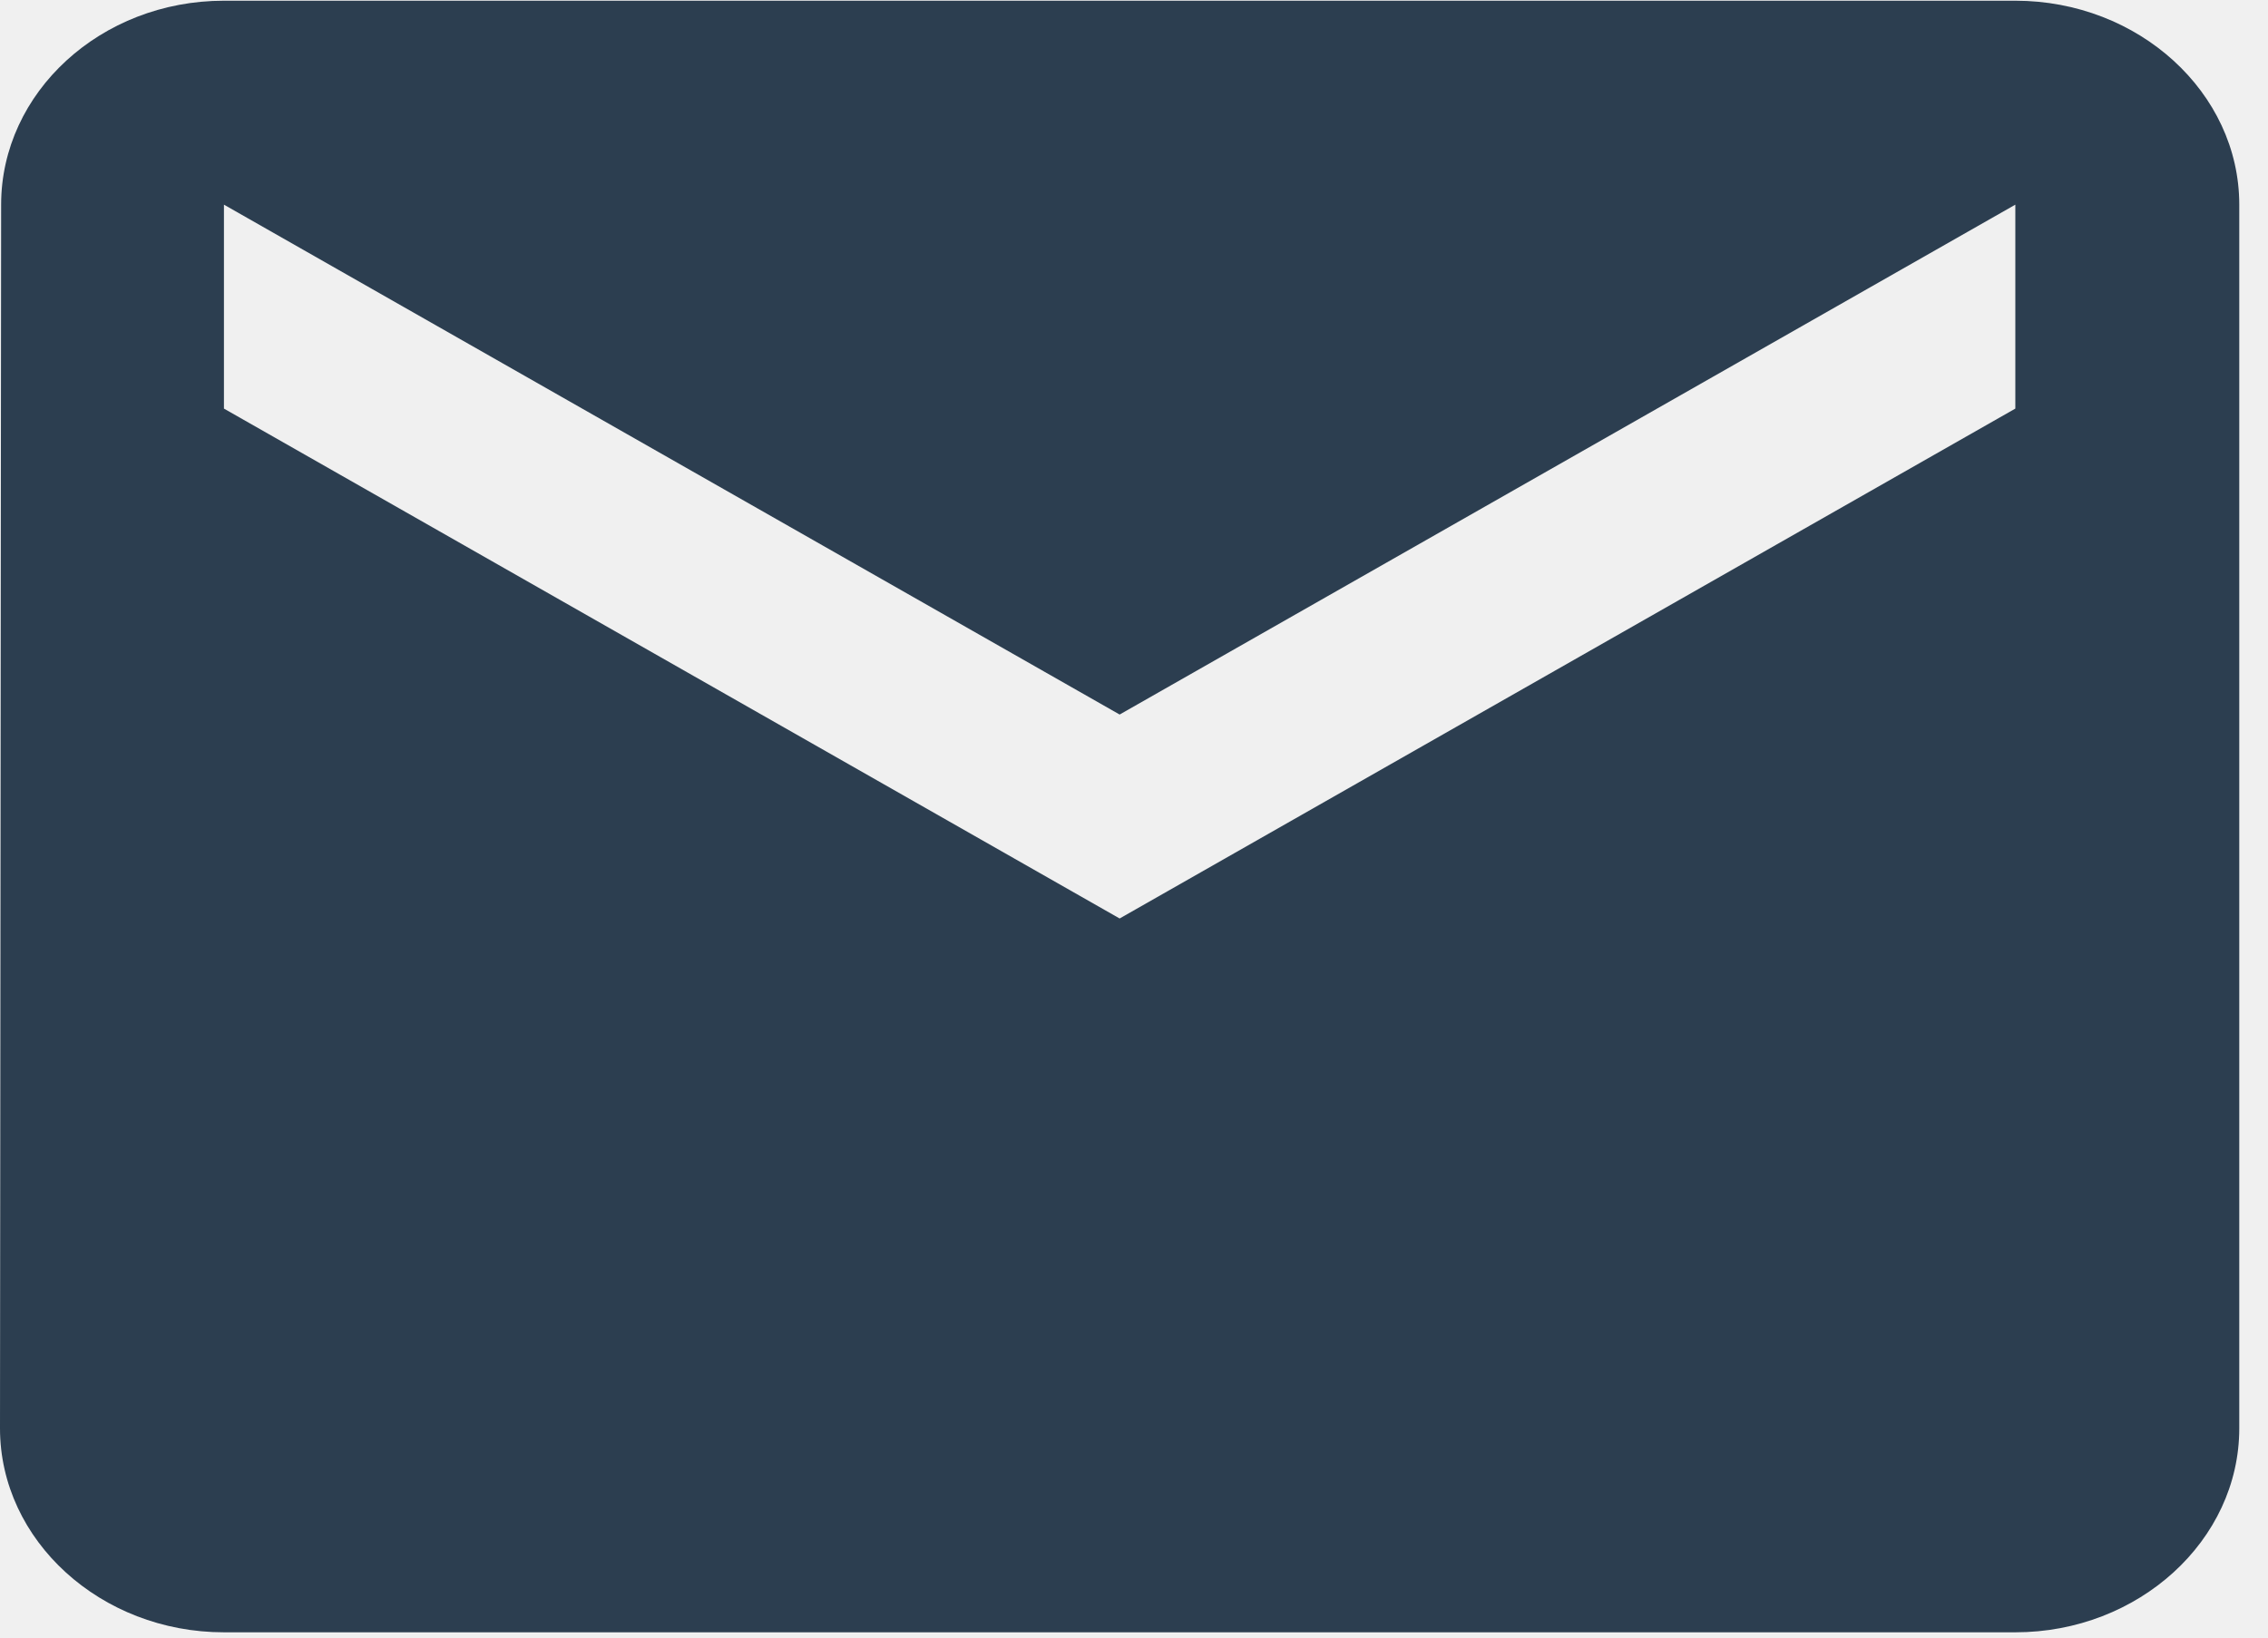
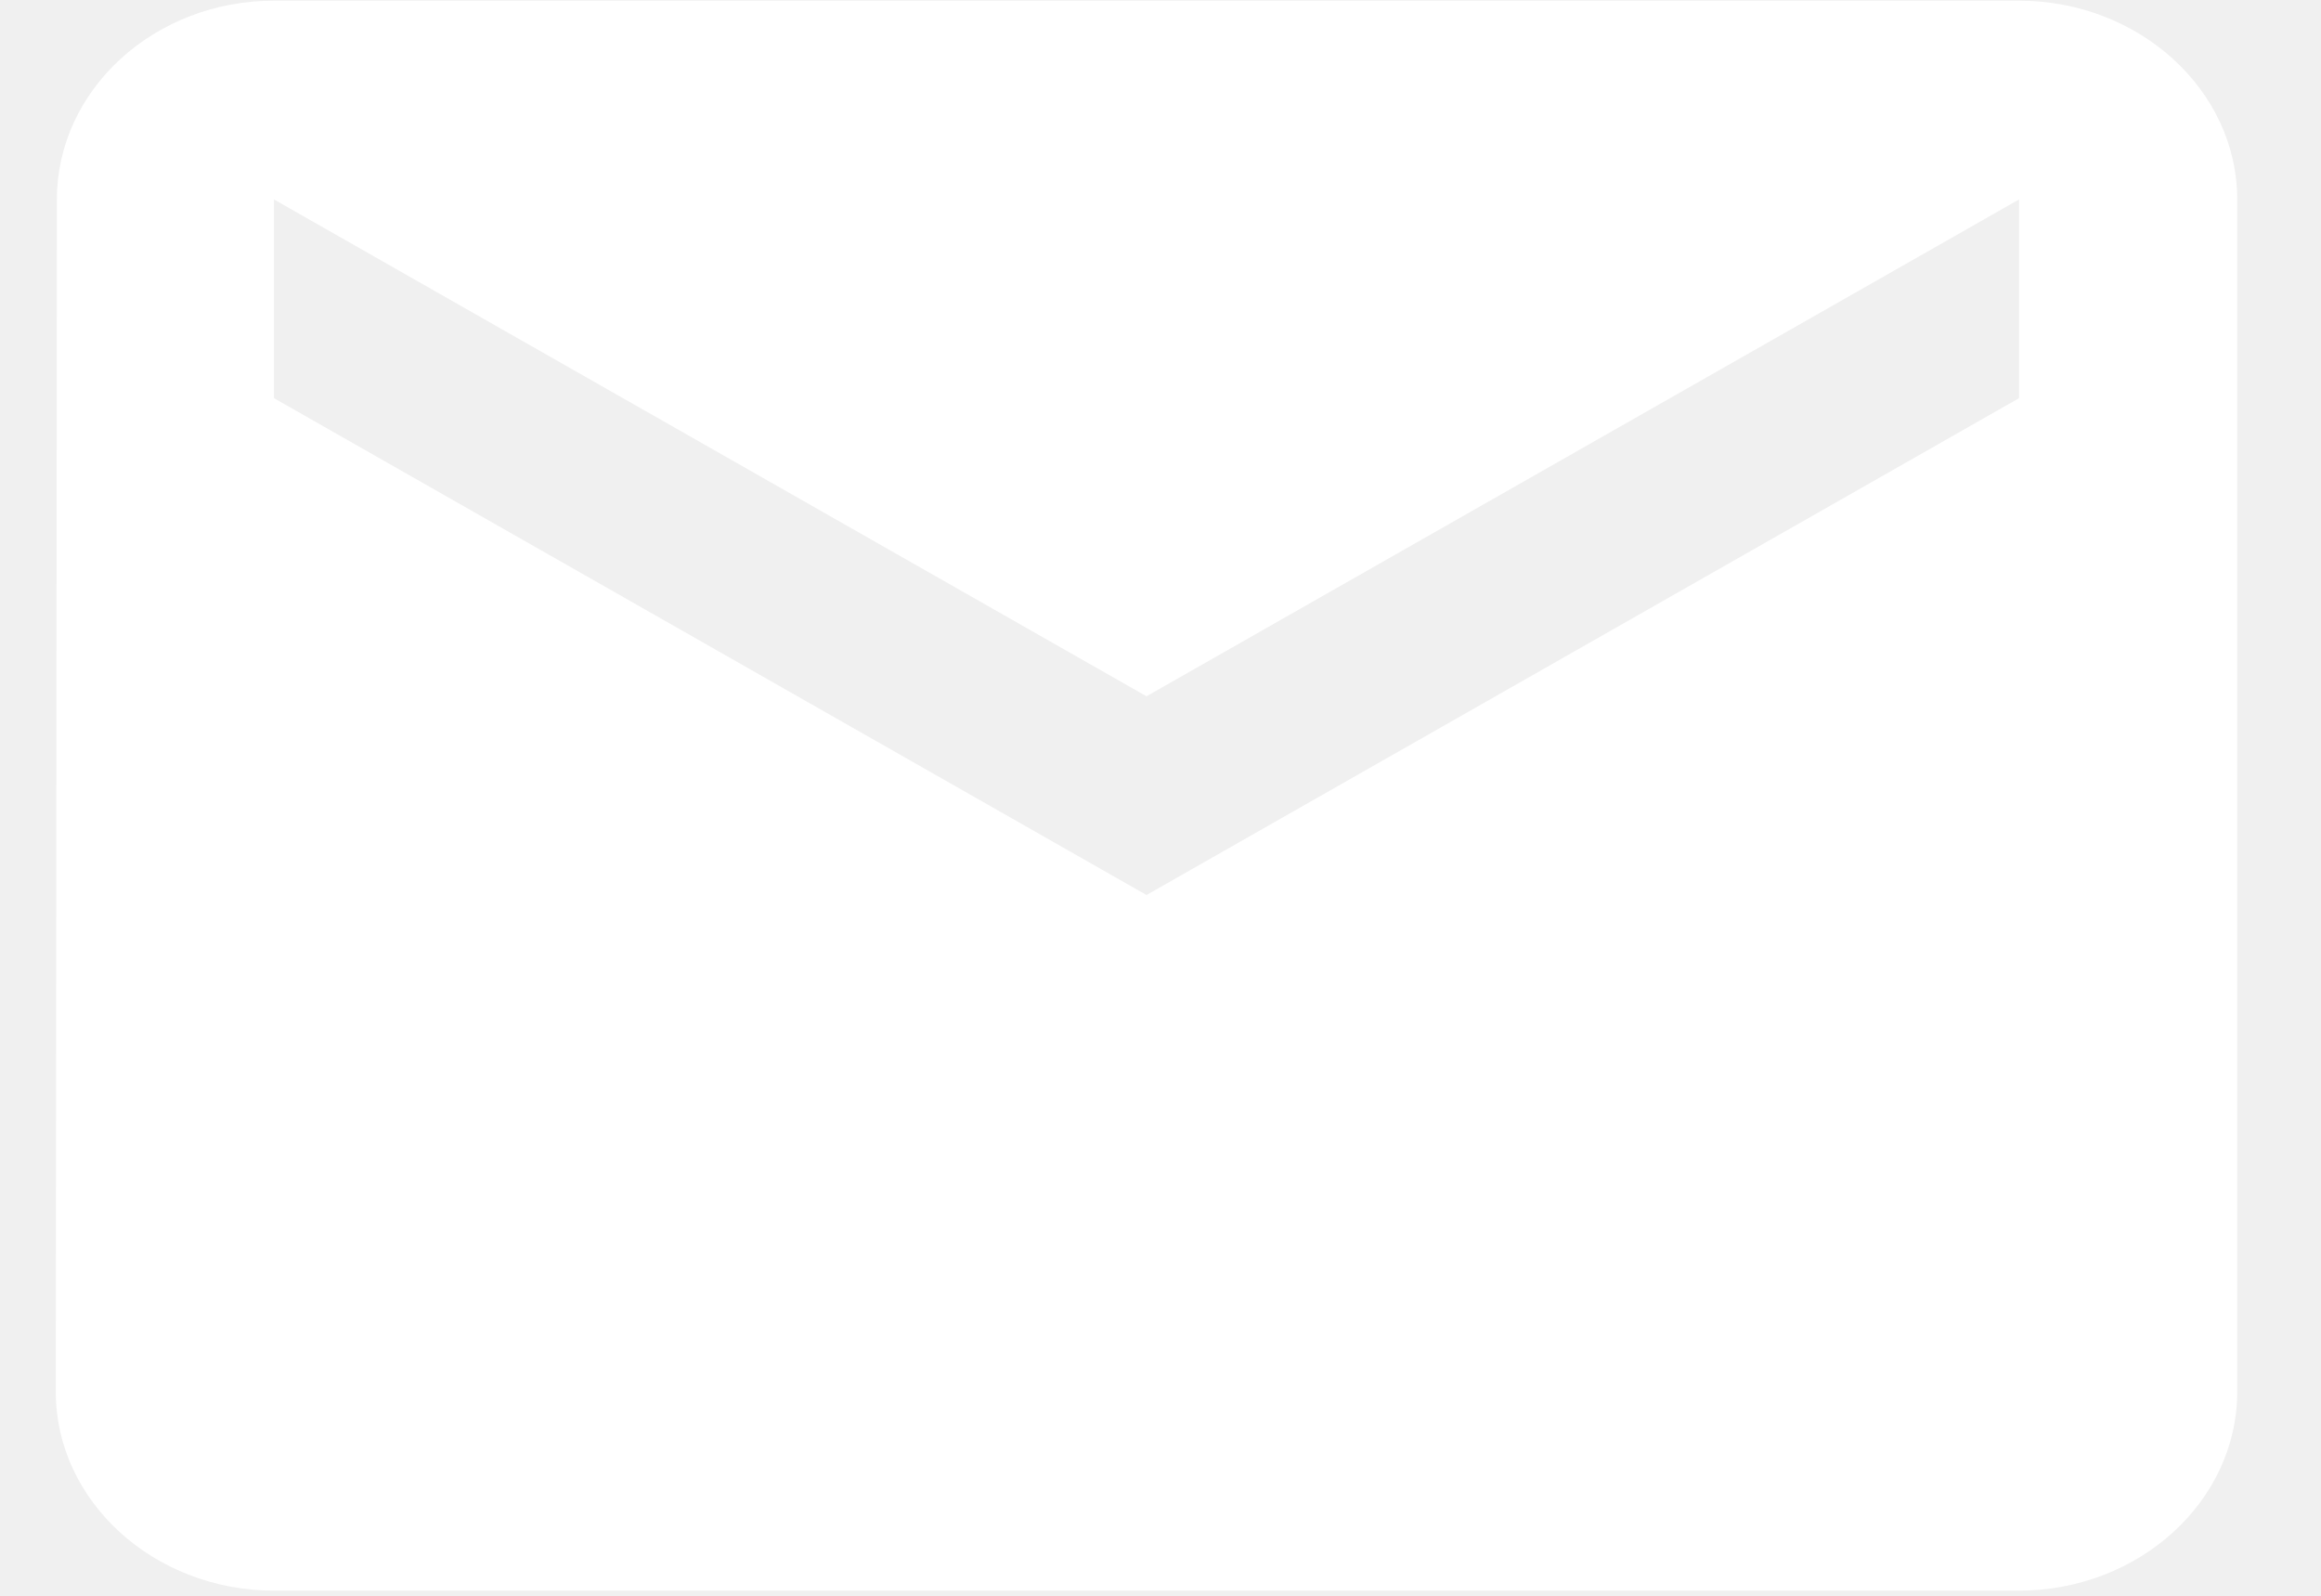
- <svg xmlns="http://www.w3.org/2000/svg" width="54" height="39" viewBox="0 0 54 39" fill="none">
-   <path id="Vector" d="M47.984 0.017H5.332C2.399 0.017 0.027 2.202 0.027 4.874L0 34.017C0 36.688 2.399 38.874 5.332 38.874H47.984C50.916 38.874 53.316 36.688 53.316 34.017V4.874C53.316 2.202 50.916 0.017 47.984 0.017ZM47.984 9.731L26.658 21.874L5.332 9.731V4.874L26.658 17.017L47.984 4.874V9.731Z" fill="#2C3E50" />
+ <svg xmlns="http://www.w3.org/2000/svg" width="48" height="33" viewBox="0 0 54 39" fill="none">
+   <path id="Vector" d="M47.984 0.017H5.332C2.399 0.017 0.027 2.202 0.027 4.874L0 34.017C0 36.688 2.399 38.874 5.332 38.874H47.984C50.916 38.874 53.316 36.688 53.316 34.017V4.874C53.316 2.202 50.916 0.017 47.984 0.017ZM47.984 9.731L26.658 21.874L5.332 9.731V4.874L26.658 17.017L47.984 4.874V9.731Z" fill="white" />
</svg>
